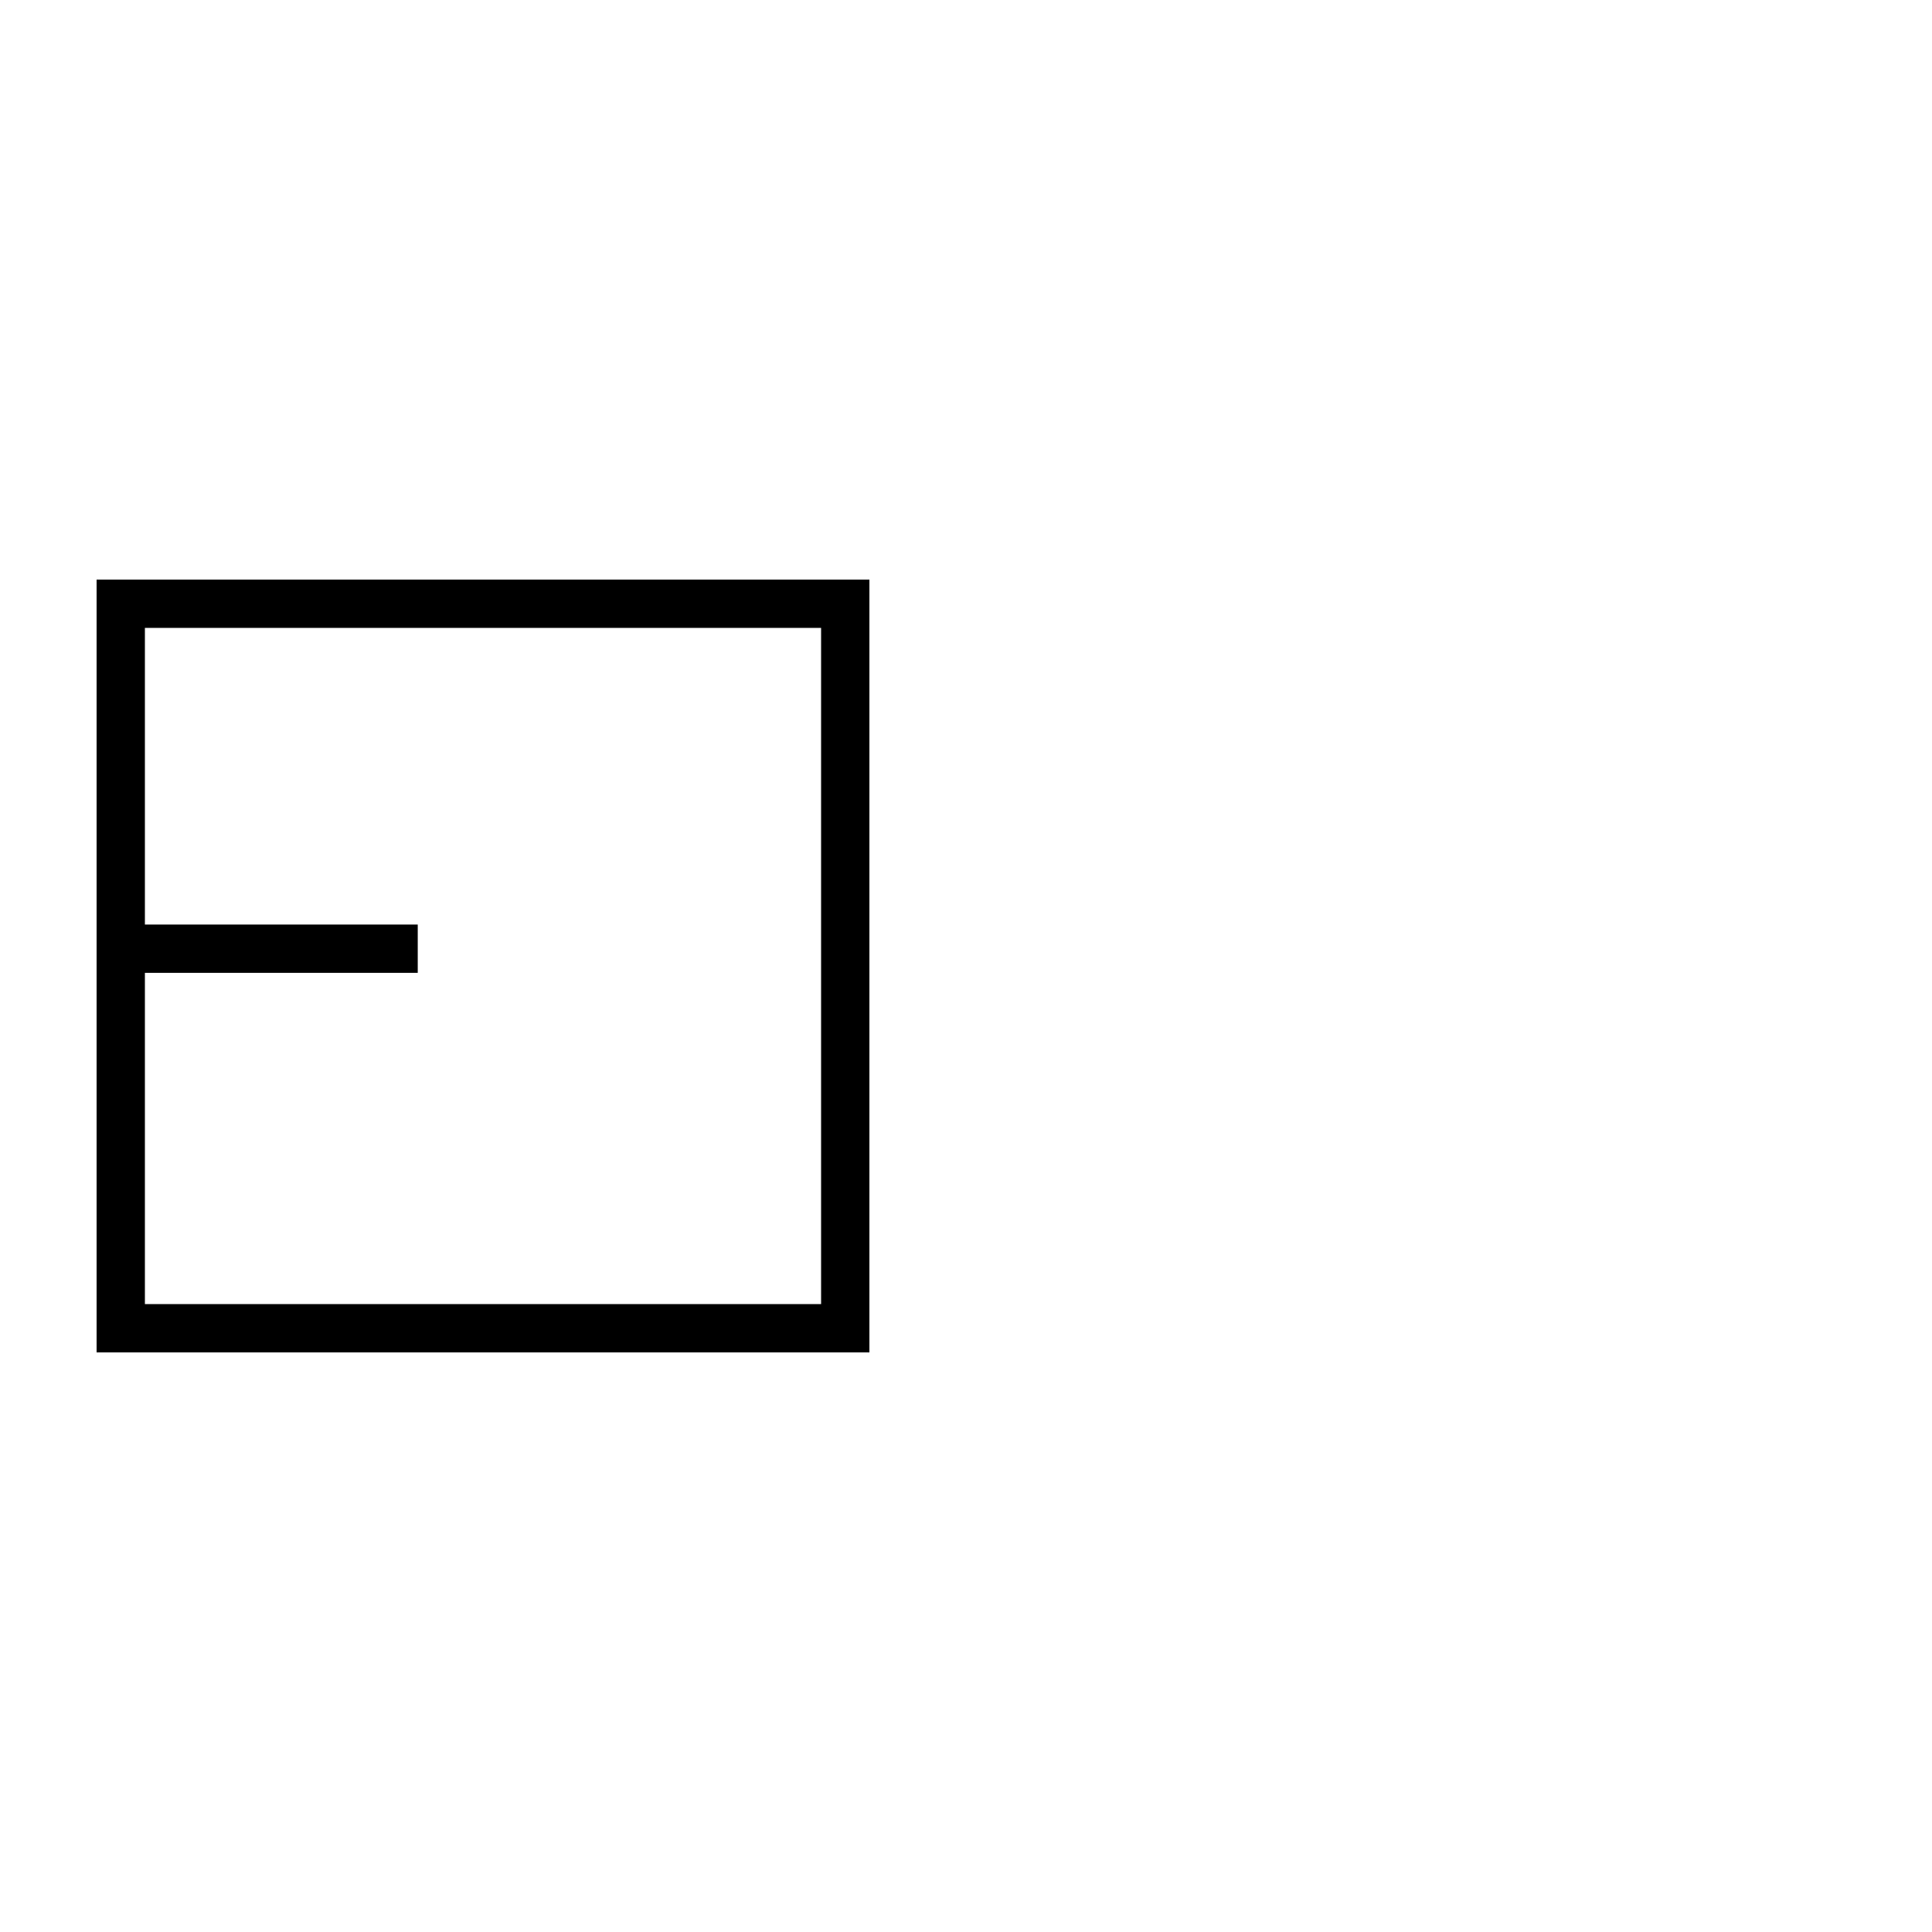
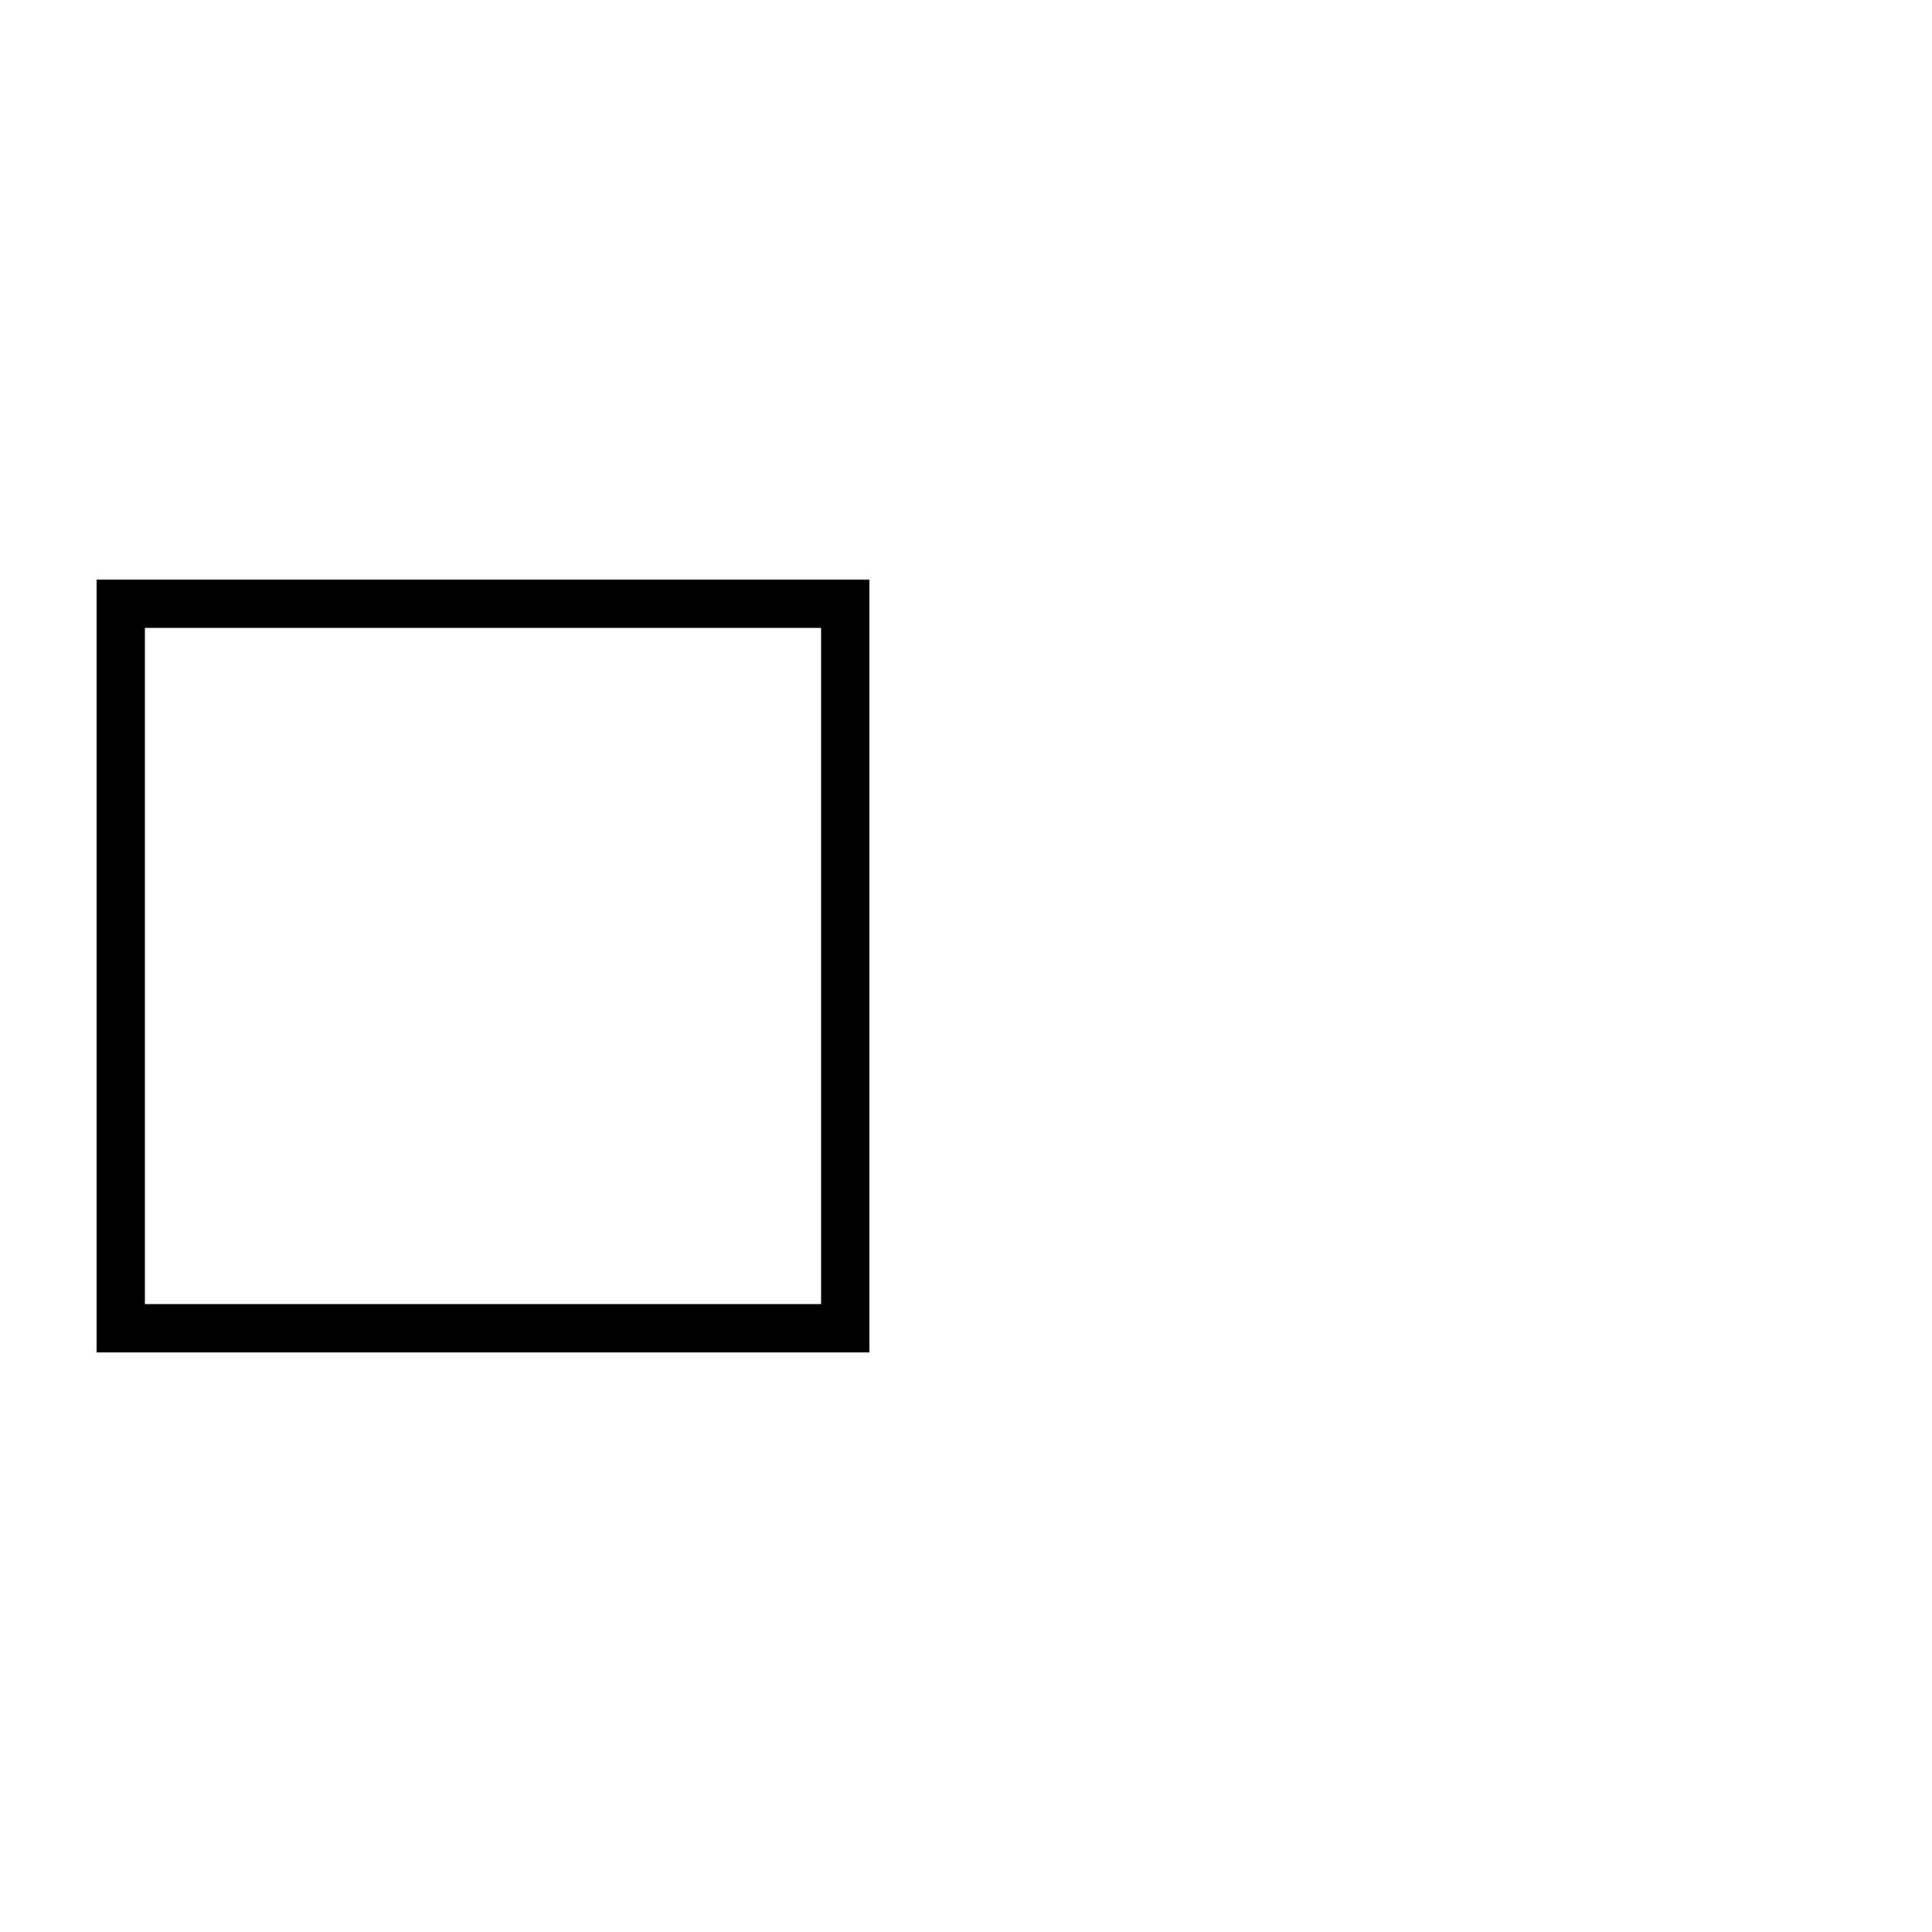
<svg xmlns="http://www.w3.org/2000/svg" width="1000" height="1000" viewBox="0 0 264.583 264.583" version="1.1" id="svg23789" xml:space="preserve">
  <defs id="defs23786">
    <clipPath clipPathUnits="userSpaceOnUse" id="clipPath946">
      <path d="M 0,0 H 6000 V 3375 H 0 Z" clip-rule="evenodd" id="path944" />
    </clipPath>
    <clipPath clipPathUnits="userSpaceOnUse" id="clipPath920">
      <path d="m 3536.848,254.514 h 443.75 v 443.75 h -443.75 z" clip-rule="evenodd" id="path918" />
    </clipPath>
  </defs>
  <g id="layer1" transform="translate(-60.34362,-136.9888)">
-     <path id="rect1" style="fill:#000000;fill-opacity:1;fill-rule:evenodd;stroke:none;stroke-width:1.854" d="M 216.363 -73.572 L 263.604 -73.572 L 263.604 -73.572 L 270.219 -73.572 L 270.219 -73.572 L 322.197 -73.572 L 322.197 -179.406 L 216.363 -179.406 L 216.363 -73.572 z M 222.978 -80.187 L 222.978 -172.791 L 315.582 -172.791 L 315.582 -80.187 L 270.219 -80.187 L 270.219 -117.552 L 263.604 -117.552 L 263.604 -80.187 L 222.978 -80.187 z " transform="rotate(90)" />
+     <path id="rect1" style="fill:#000000;fill-opacity:1;fill-rule:evenodd;stroke:none;stroke-width:1.854" d="M 216.363,-73.572 H 322.197 V -179.406 H 216.363 Z m 6.615,-6.615 V -172.791 H 315.582 v 92.604 z" transform="rotate(90)" />
  </g>
</svg>
